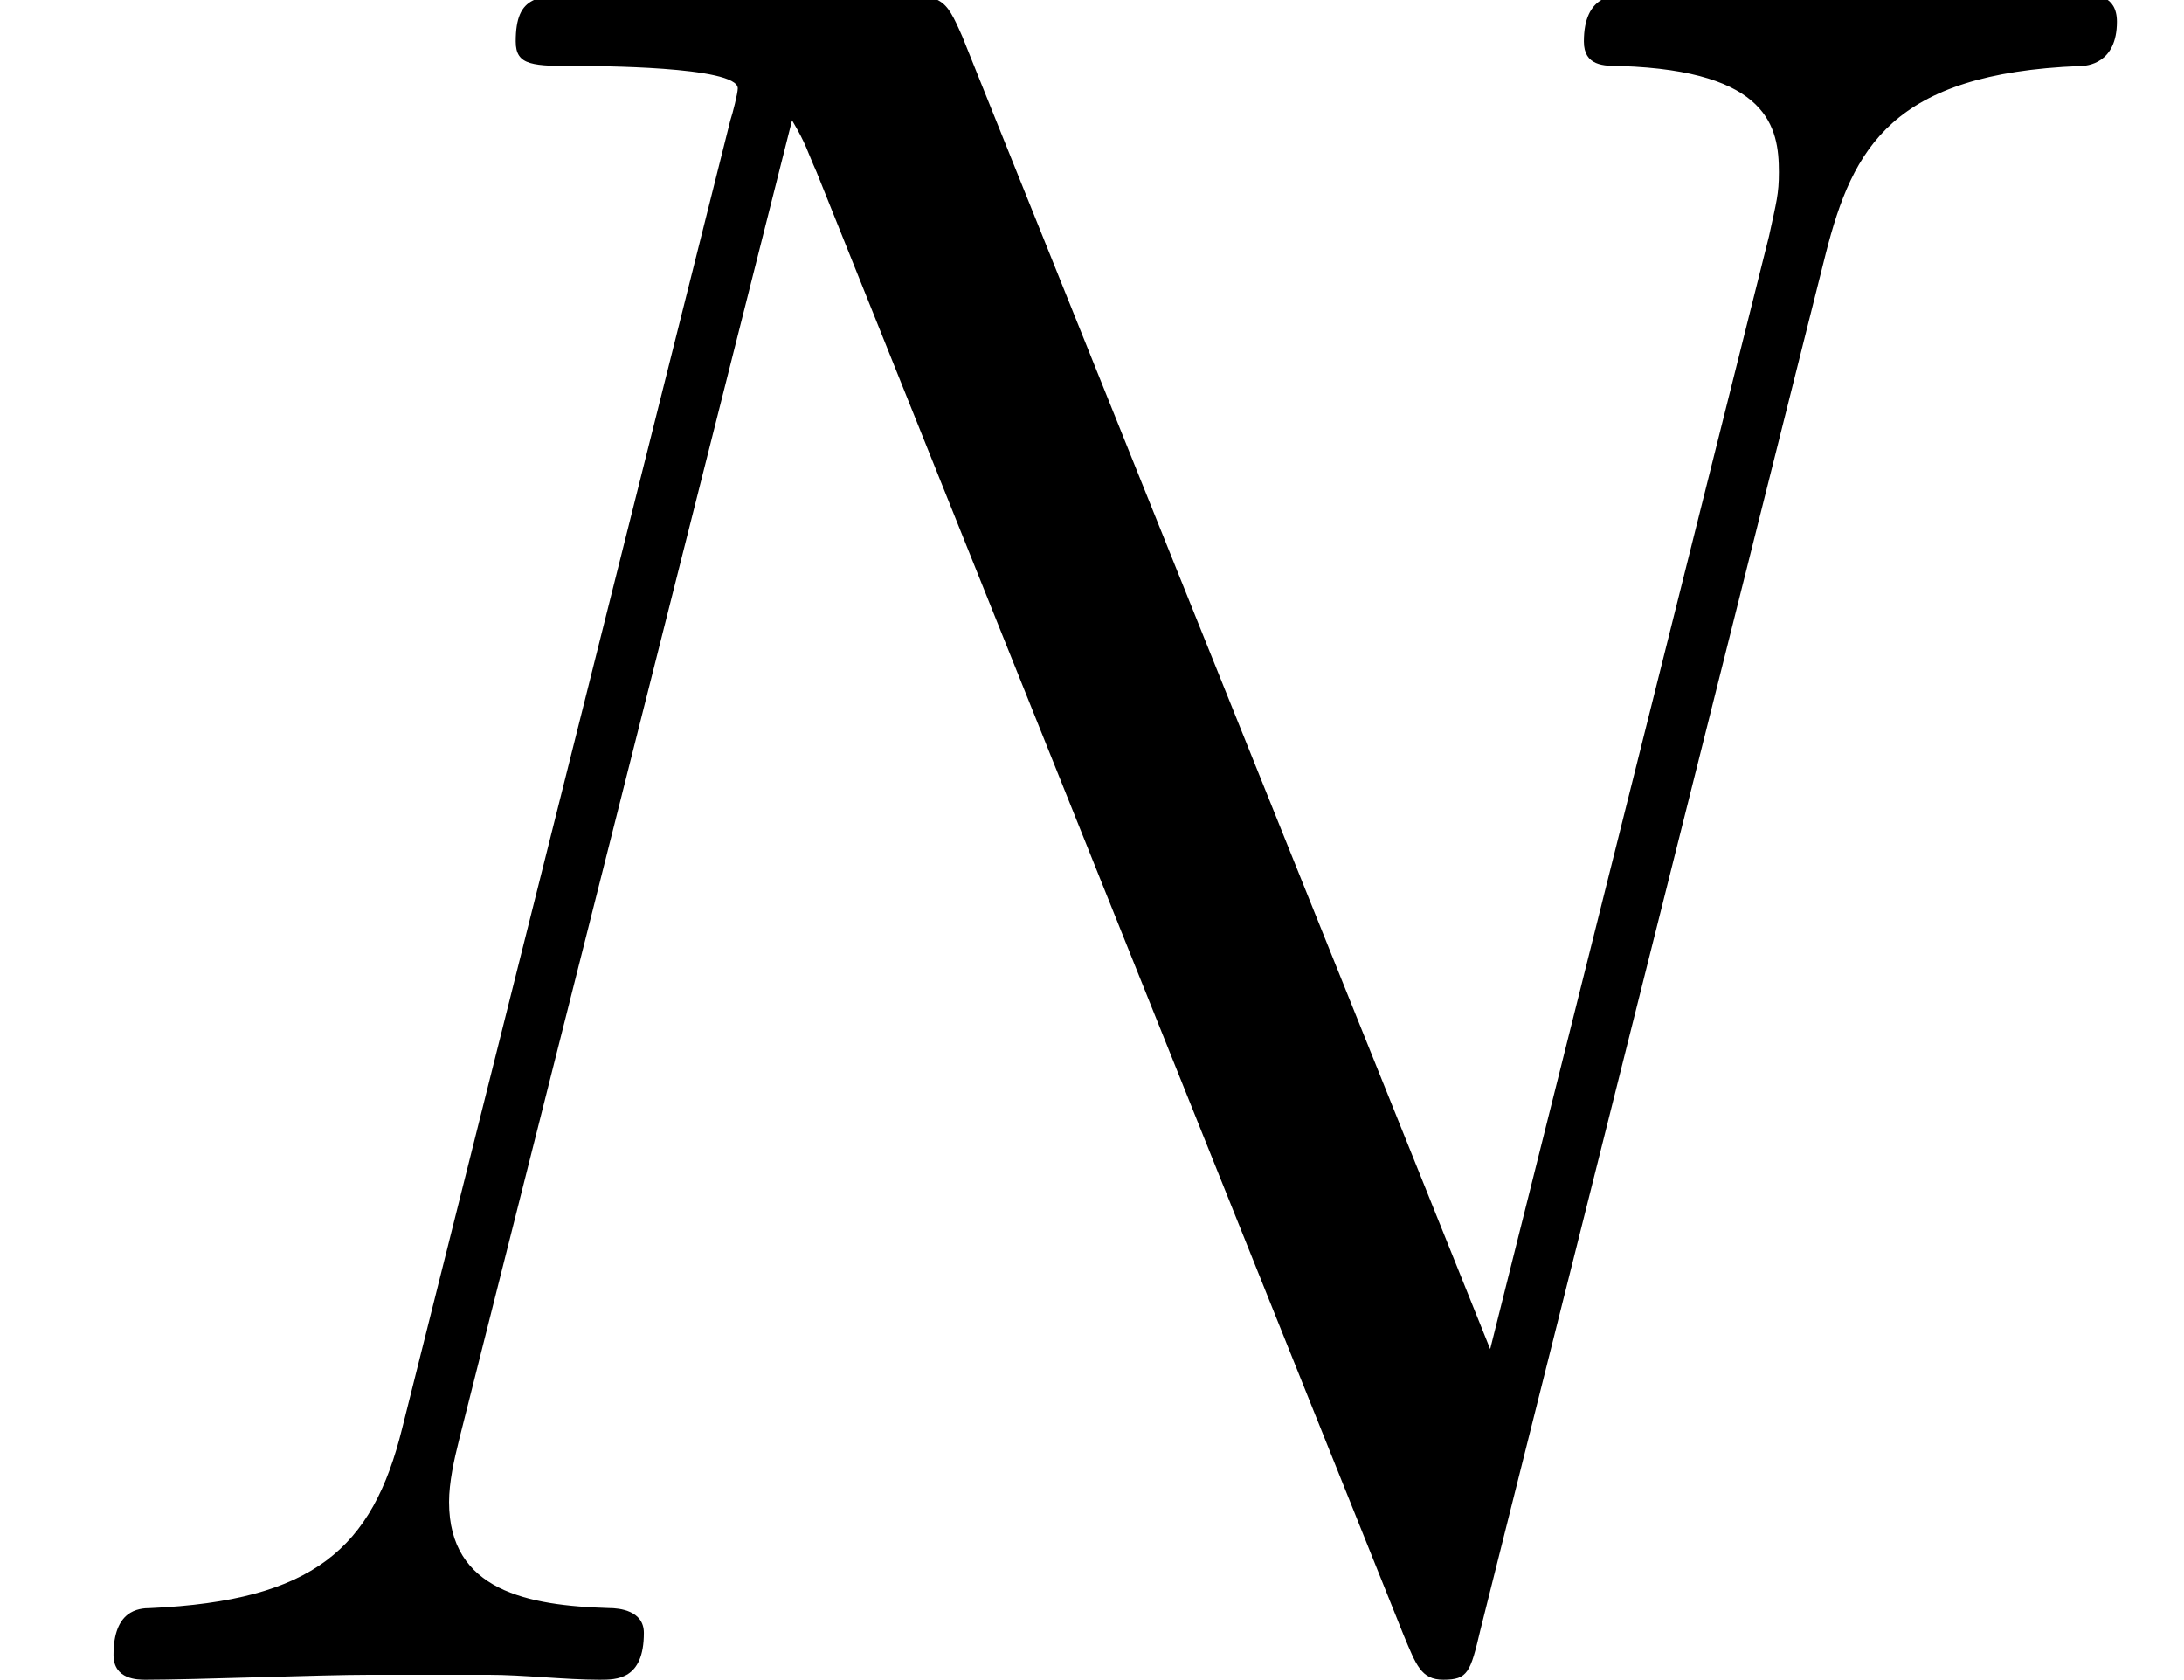
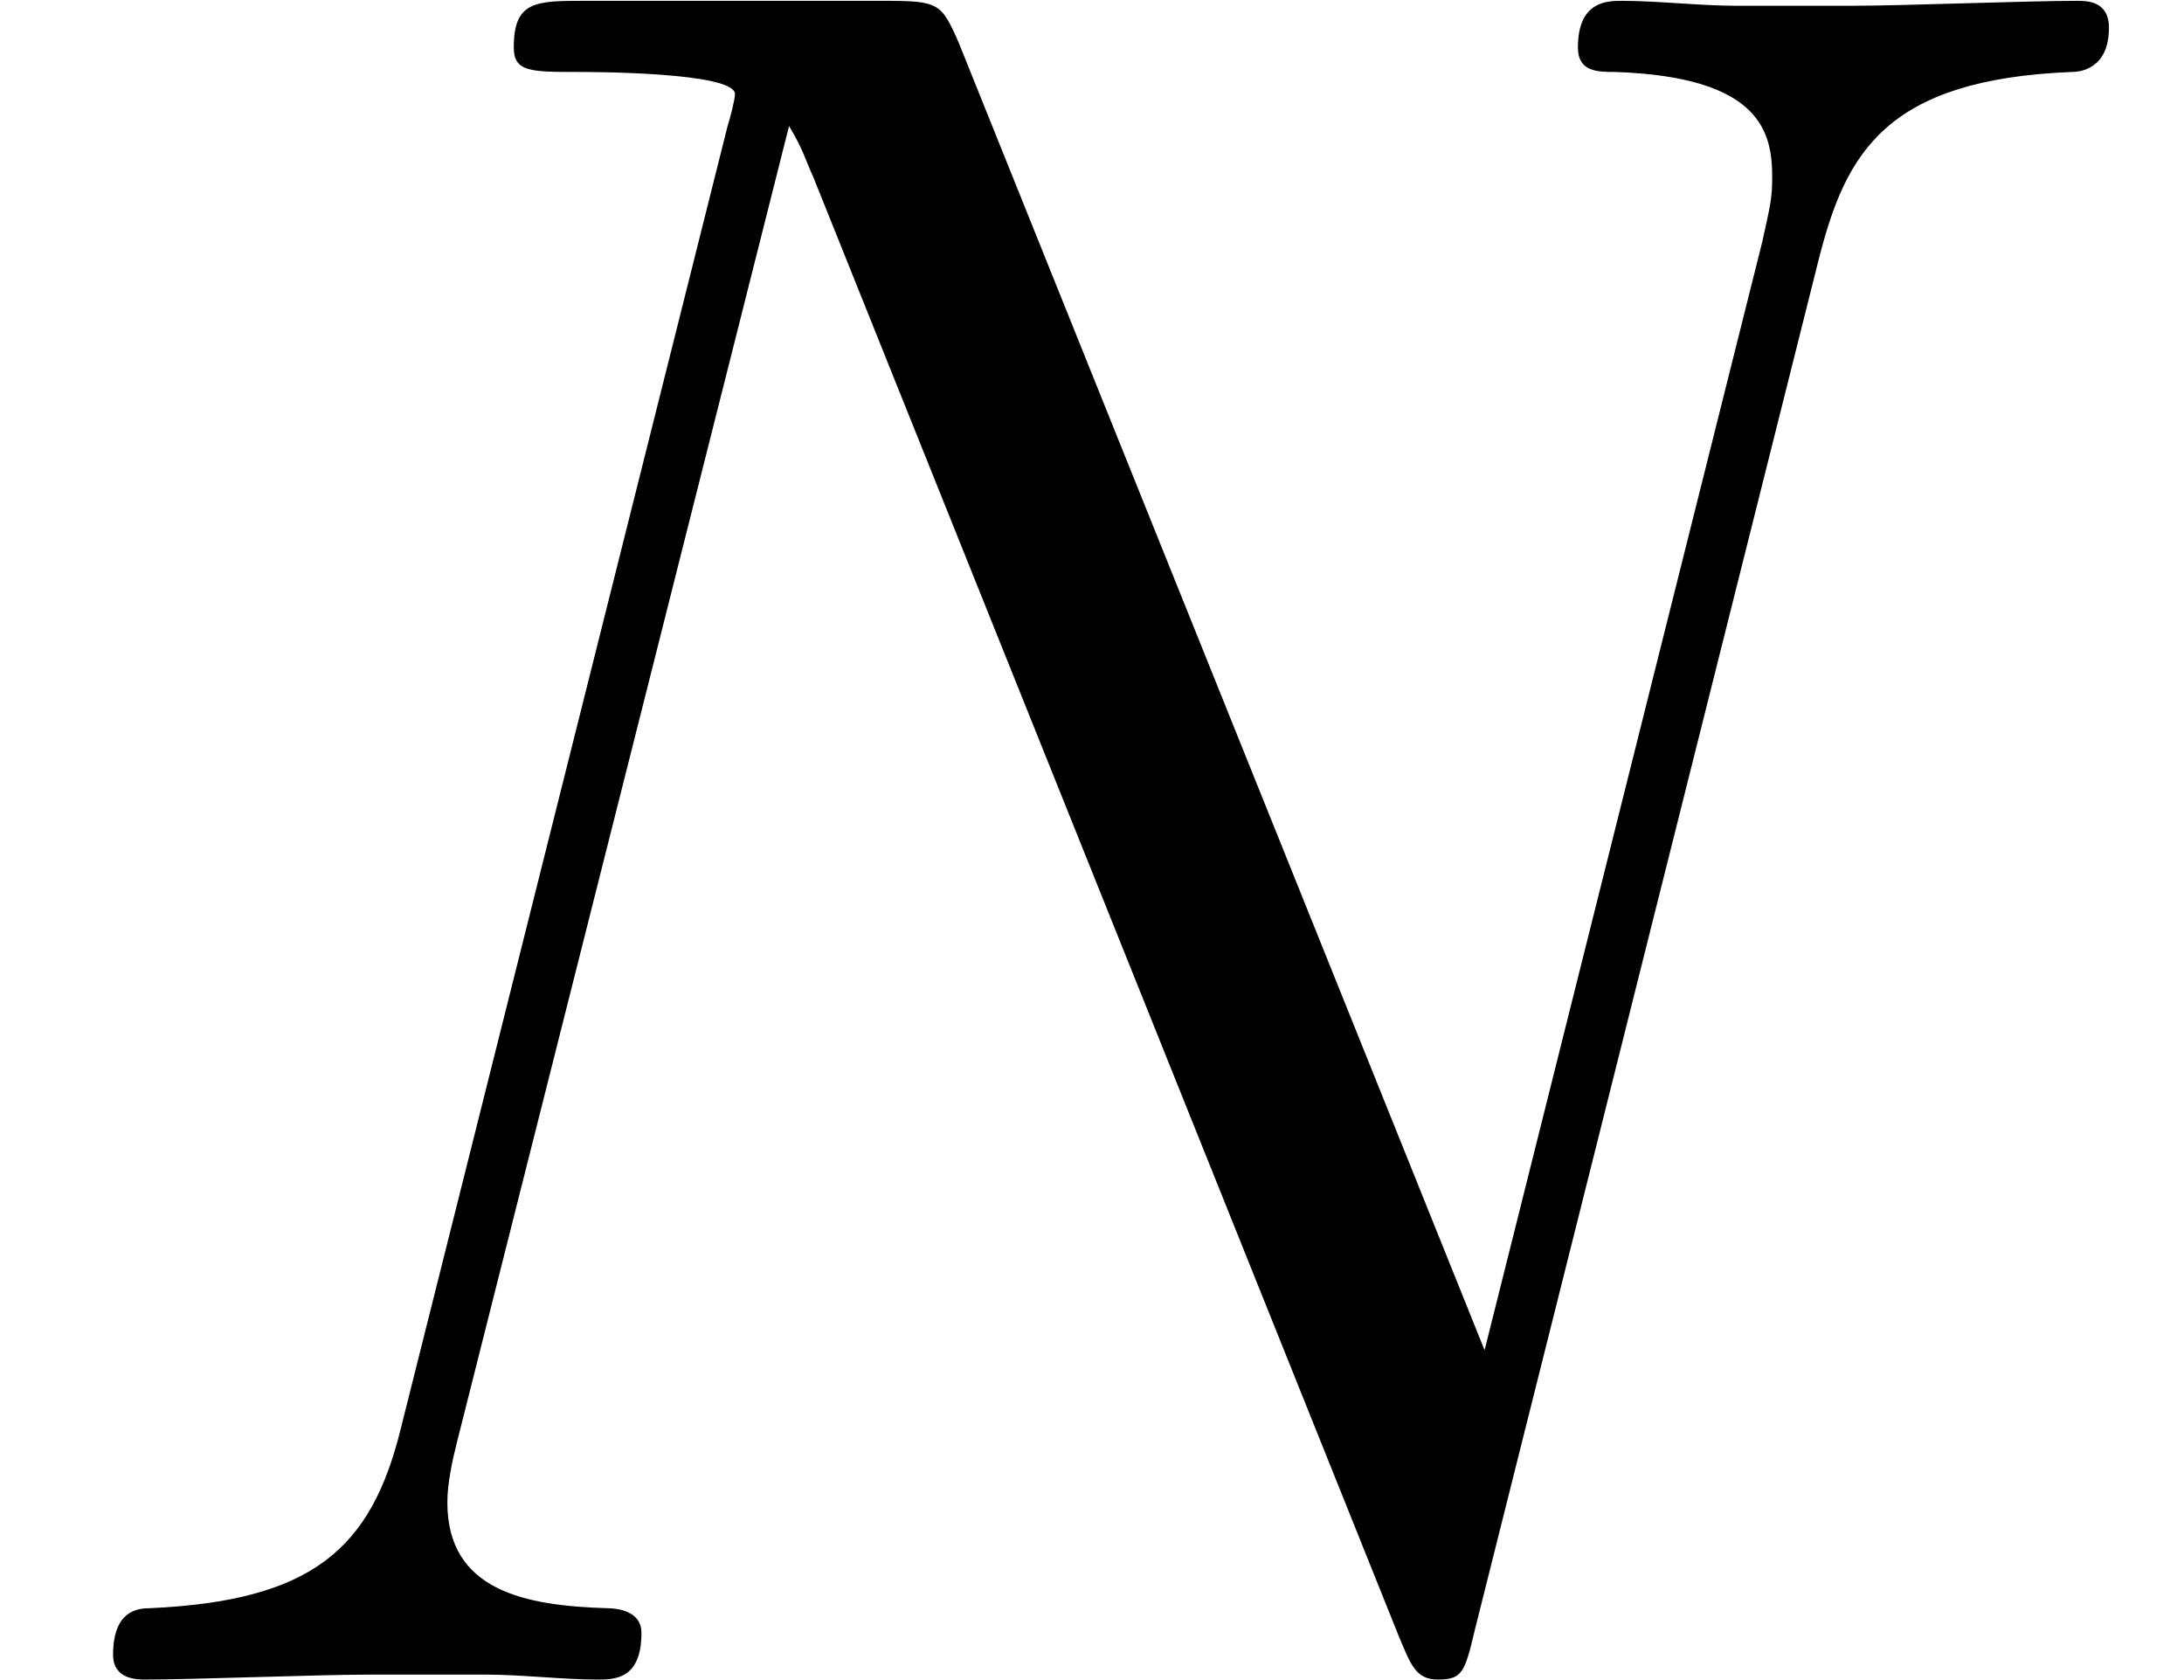
- <svg xmlns="http://www.w3.org/2000/svg" xmlns:xlink="http://www.w3.org/1999/xlink" height="8.139pt" version="1.1" viewBox="0 -8.139 10.583 8.139" width="10.583pt">
+ <svg xmlns="http://www.w3.org/2000/svg" xmlns:xlink="http://www.w3.org/1999/xlink" height="8.169pt" version="1.1" viewBox="0 -8.169 10.623 8.169" width="10.623pt">
  <defs>
    <path d="M8.847 -6.91C8.978 -7.424 9.17 -7.783 10.078 -7.819C10.114 -7.819 10.258 -7.831 10.258 -8.034C10.258 -8.165 10.15 -8.165 10.102 -8.165C9.863 -8.165 9.253 -8.141 9.014 -8.141H8.44C8.273 -8.141 8.058 -8.165 7.89 -8.165C7.819 -8.165 7.675 -8.165 7.675 -7.938C7.675 -7.819 7.771 -7.819 7.855 -7.819C8.572 -7.795 8.62 -7.52 8.62 -7.305C8.62 -7.197 8.608 -7.161 8.572 -6.994L7.221 -1.602L4.663 -7.962C4.579 -8.153 4.567 -8.165 4.304 -8.165H2.845C2.606 -8.165 2.499 -8.165 2.499 -7.938C2.499 -7.819 2.582 -7.819 2.809 -7.819C2.869 -7.819 3.575 -7.819 3.575 -7.711C3.575 -7.687 3.551 -7.592 3.539 -7.556L1.949 -1.219C1.805 -0.634 1.518 -0.383 0.729 -0.347C0.669 -0.347 0.55 -0.335 0.55 -0.12C0.55 0 0.669 0 0.705 0C0.944 0 1.554 -0.024 1.793 -0.024H2.367C2.534 -0.024 2.738 0 2.905 0C2.989 0 3.12 0 3.12 -0.227C3.12 -0.335 3.001 -0.347 2.953 -0.347C2.558 -0.359 2.176 -0.43 2.176 -0.861C2.176 -0.956 2.2 -1.064 2.224 -1.16L3.838 -7.556C3.909 -7.436 3.909 -7.412 3.957 -7.305L6.802 -0.215C6.862 -0.072 6.886 0 6.994 0C7.113 0 7.125 -0.036 7.173 -0.239L8.847 -6.91Z" id="g0-78" />
  </defs>
  <g id="page1">
    <use x="0" xlink:href="#g0-78" y="0" />
  </g>
</svg>
